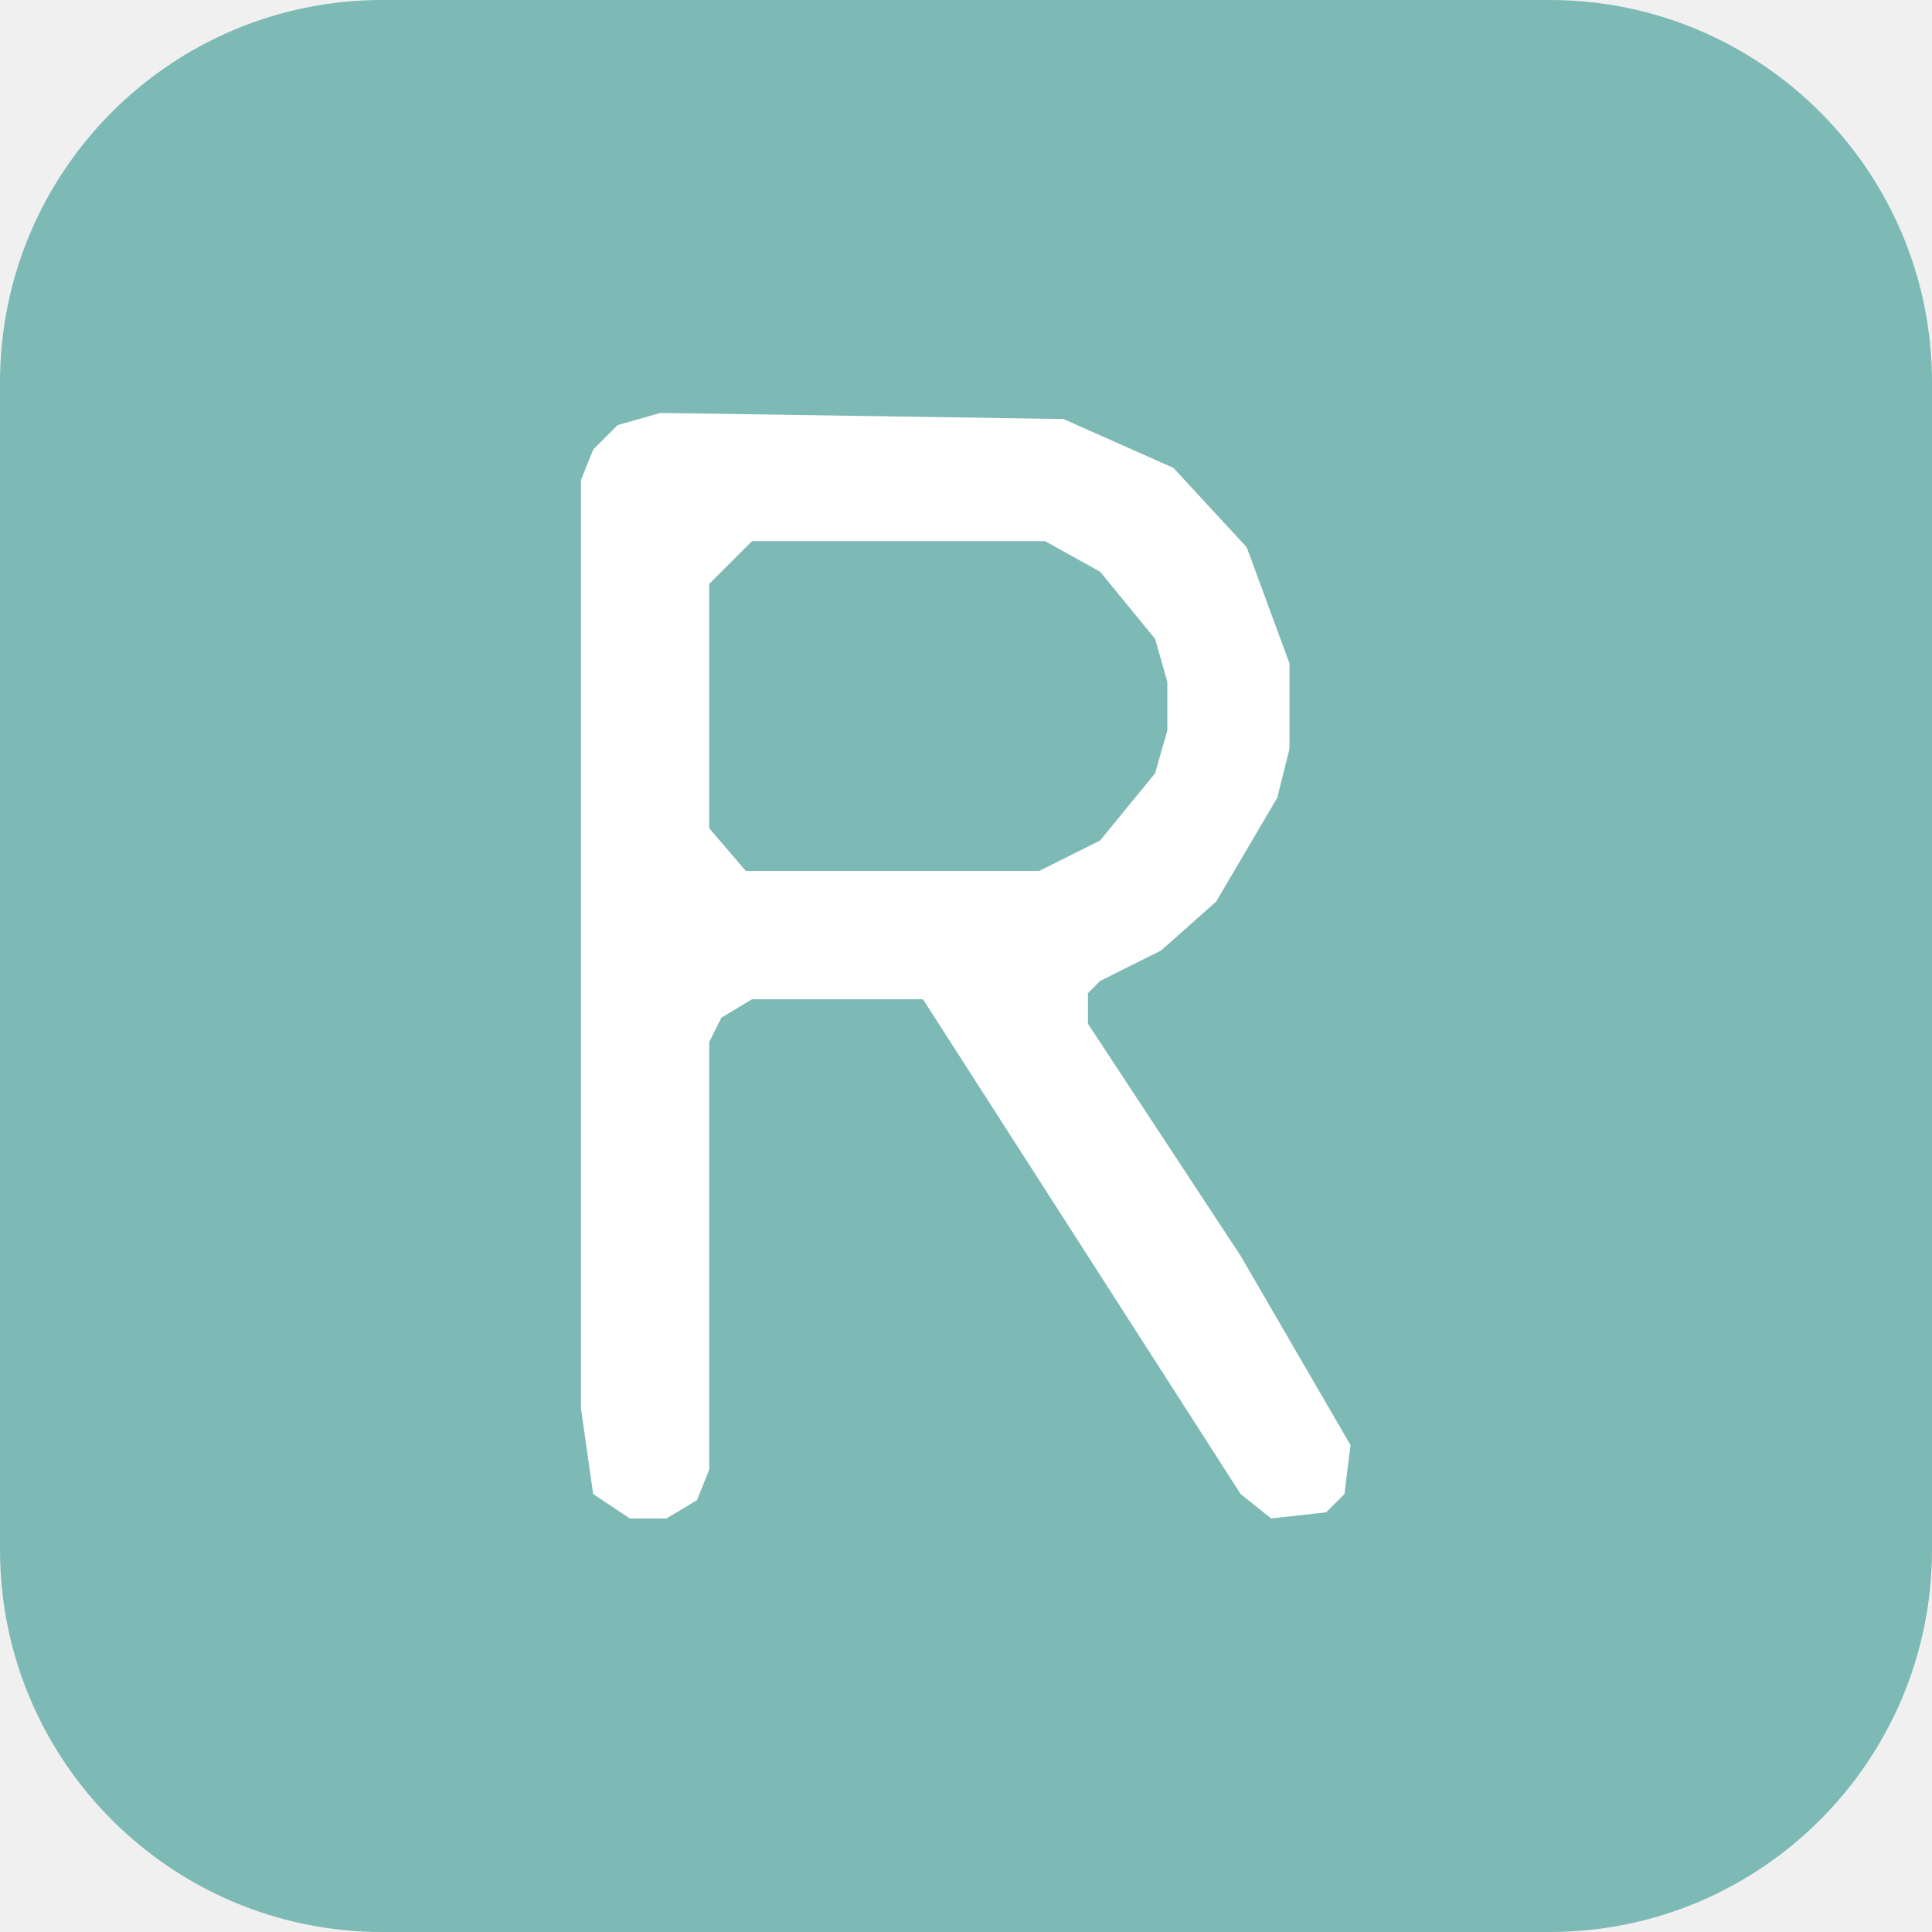
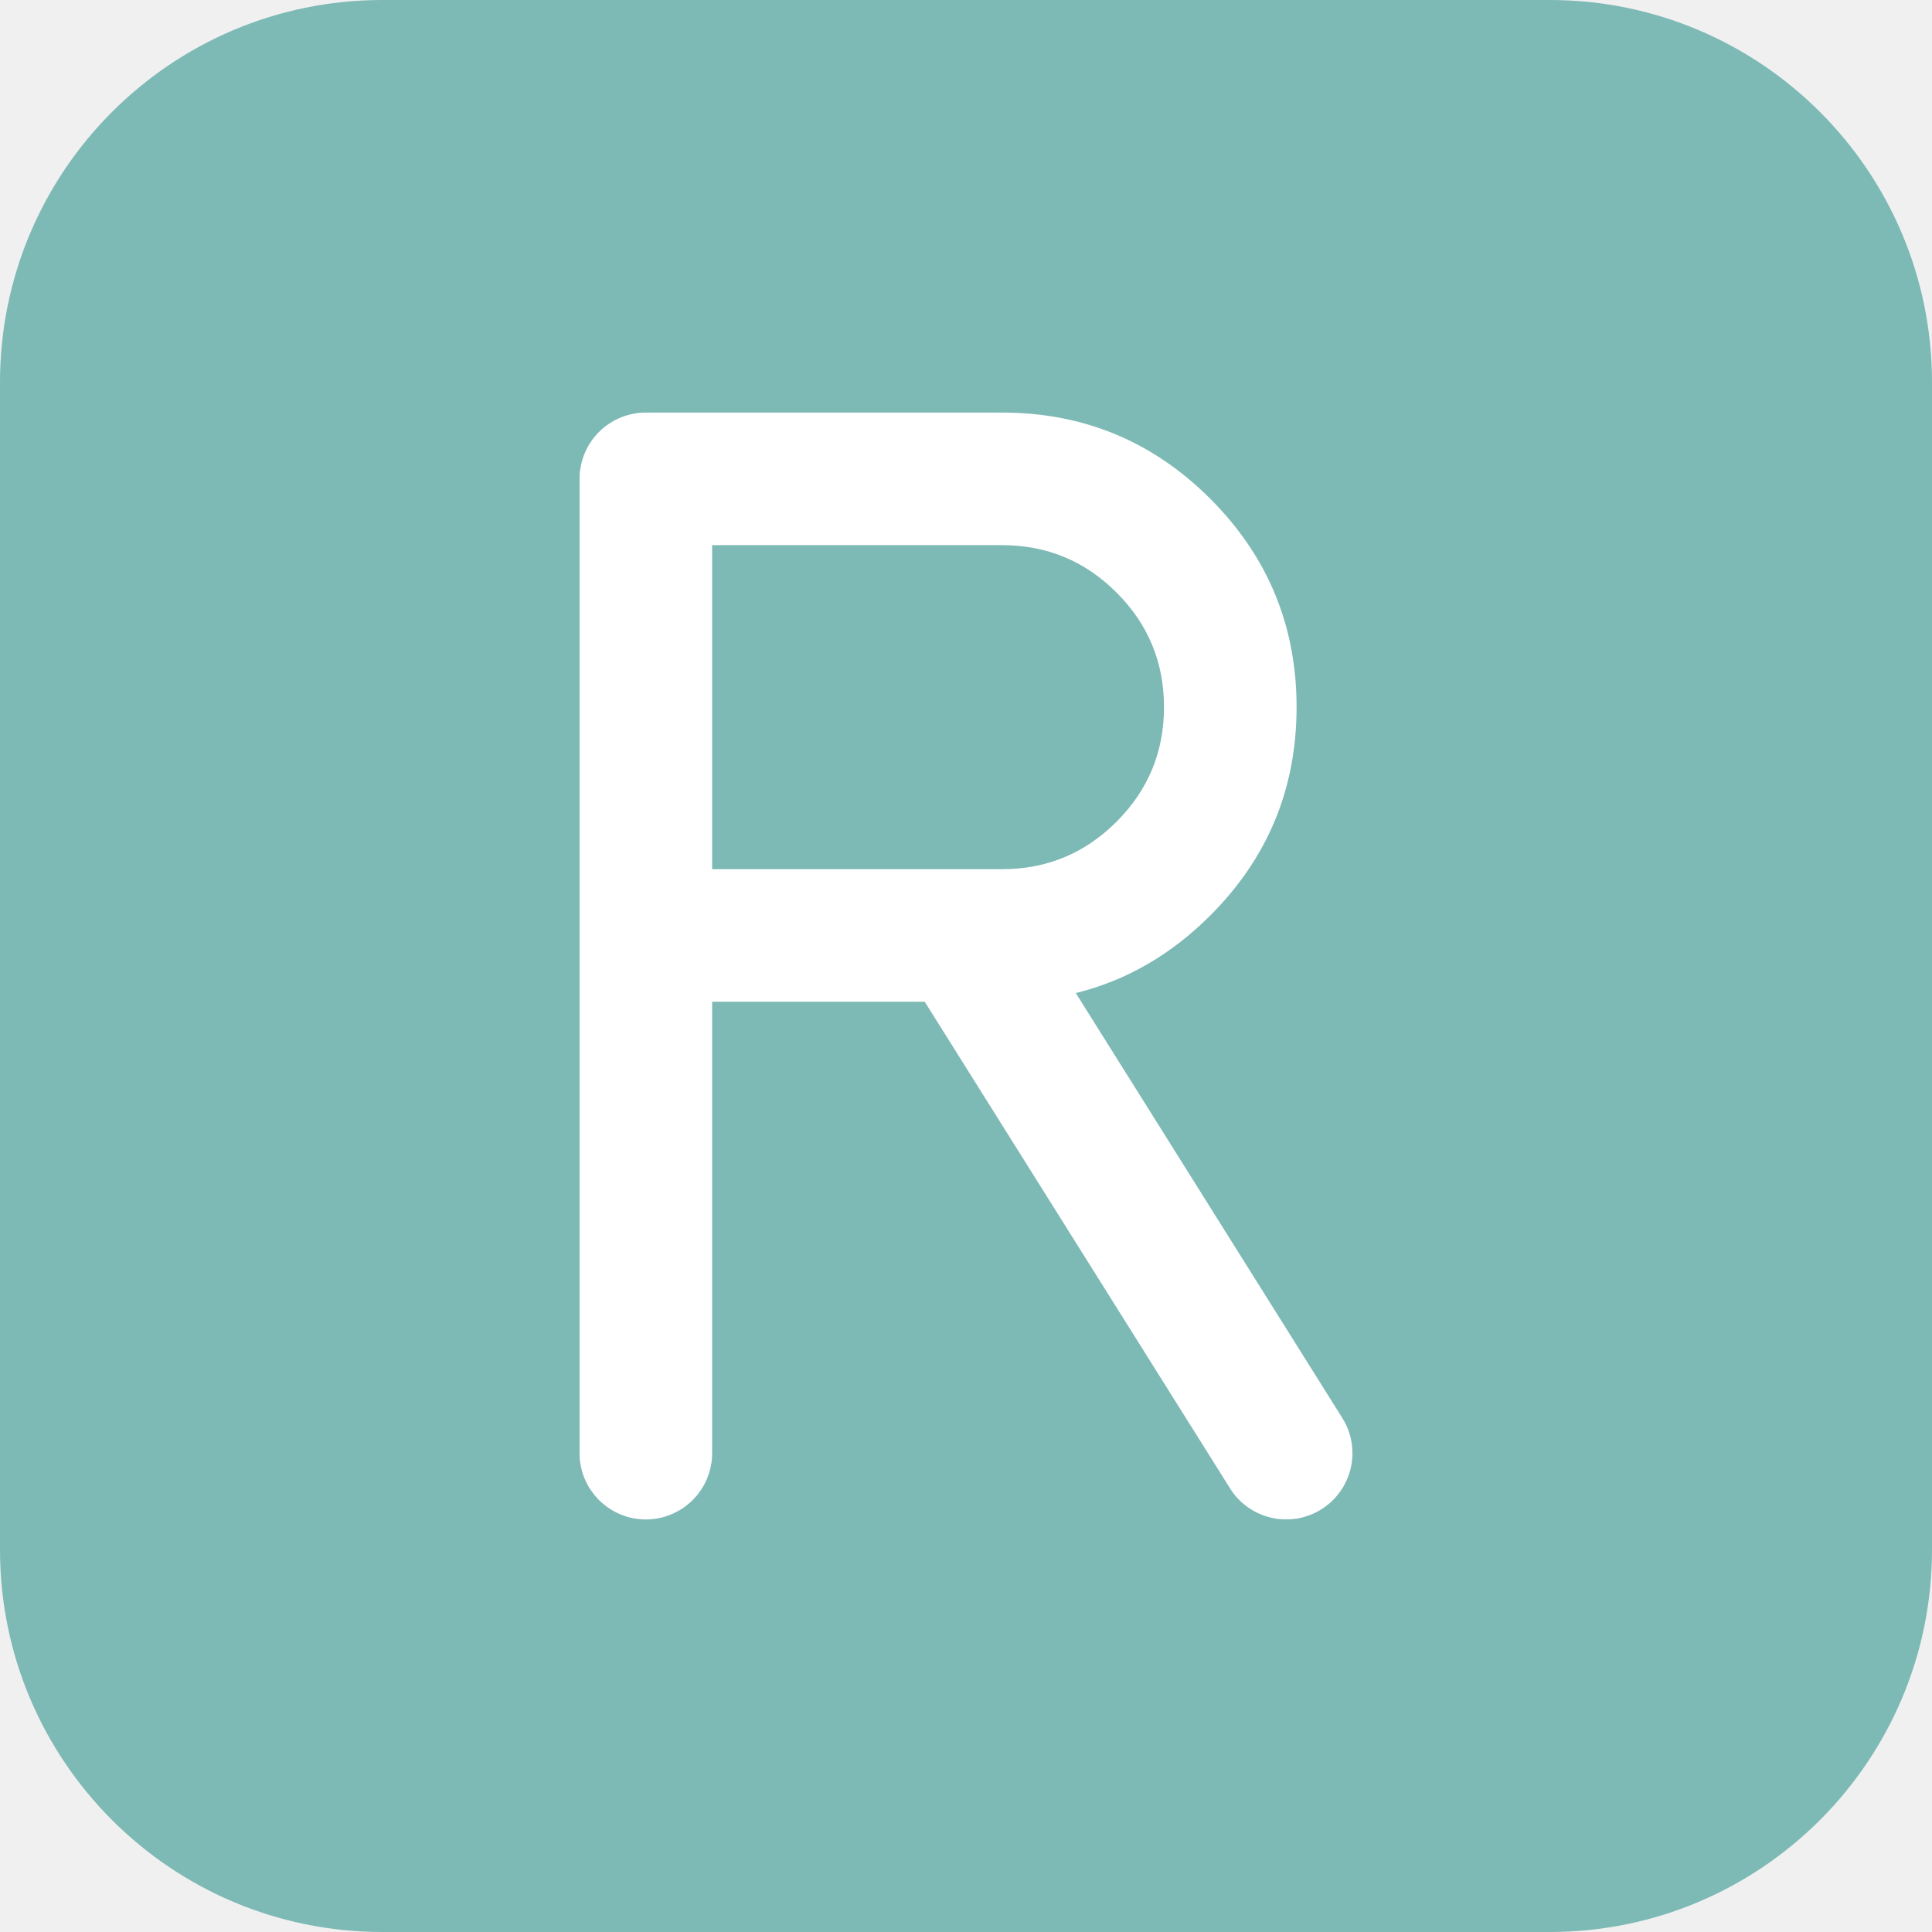
<svg xmlns="http://www.w3.org/2000/svg" viewBox="0 0 192 192">
  <rect width="192" height="192" rx="38" fill="#7DB9B5" />
-   <g fill="white" transform="translate(54.7 38) scale(0.607)">
-     <path d="M 11 7 L 7 11 L 5 16 L 5 168 L 7 182 L 13 186 L 19 186 L 24 183 L 26 178 L 26 108 L 28 104 L 33 101 L 61 101 L 113 182 L 118 186 L 127 185 L 130 182 L 131 174 L 113 143 L 88 105 L 88 100 L 90 98 L 100 93 L 109 85 L 119 68 L 121 60 L 121 46 L 114 27 L 102 14 L 84 6 L 18 5 Z M 26 33 L 33 26 L 81 26 L 90 31 L 99 42 L 101 49 L 101 57 L 99 64 L 90 75 L 80 80 L 32 80 L 26 73 Z" />
-   </g>
+   <path fill="#FFFFFF" transform="matrix(0.909942 0 0 0.909942 57.595 41.000)" d="M0 113.65V7.24Q0 6.88 0.03 6.53Q0.07 6.18 0.14 5.83Q0.21 5.48 0.31 5.14Q0.41 4.8 0.55 4.47Q0.69 4.14 0.85 3.83Q1.02 3.51 1.22 3.22Q1.42 2.92 1.64 2.65Q1.87 2.37 2.12 2.12Q2.37 1.87 2.65 1.64Q2.92 1.42 3.22 1.22Q3.51 1.02 3.83 0.85Q4.14 0.69 4.47 0.55Q4.8 0.41 5.14 0.31Q5.48 0.21 5.83 0.14Q6.18 0.07 6.53 0.03Q6.88 0 7.24 0H46.14Q59.47 0 68.89 9.42Q78.31 18.85 78.31 32.17Q78.31 45.5 68.89 54.92Q62.45 61.36 54.2 63.4L83.3 109.8Q83.49 110.1 83.65 110.42Q83.81 110.74 83.94 111.07Q84.06 111.4 84.16 111.75Q84.25 112.09 84.31 112.44Q84.37 112.79 84.39 113.14Q84.42 113.5 84.41 113.86Q84.4 114.21 84.35 114.56Q84.31 114.92 84.23 115.26Q84.15 115.61 84.04 115.95Q83.92 116.28 83.78 116.61Q83.63 116.93 83.46 117.24Q83.28 117.55 83.07 117.84Q82.87 118.13 82.63 118.4Q82.4 118.67 82.14 118.91Q81.88 119.16 81.6 119.37Q81.32 119.59 81.02 119.78Q80.72 119.97 80.4 120.13Q80.08 120.29 79.75 120.41Q79.42 120.54 79.07 120.63Q78.73 120.73 78.38 120.79Q78.03 120.84 77.67 120.87Q77.32 120.89 76.96 120.88Q76.61 120.87 76.25 120.83Q75.9 120.78 75.56 120.7Q75.21 120.62 74.87 120.51Q74.53 120.4 74.21 120.25Q73.89 120.11 73.58 119.93Q73.27 119.75 72.98 119.55Q72.69 119.34 72.42 119.11Q72.15 118.88 71.91 118.62Q71.66 118.36 71.45 118.08Q71.23 117.8 71.04 117.49L37.7 64.35H14.48V113.65Q14.48 114 14.45 114.36Q14.41 114.71 14.34 115.06Q14.27 115.41 14.17 115.75Q14.06 116.09 13.93 116.42Q13.79 116.75 13.63 117.06Q13.46 117.37 13.26 117.67Q13.06 117.96 12.84 118.24Q12.61 118.51 12.36 118.77Q12.11 119.02 11.83 119.24Q11.56 119.47 11.26 119.67Q10.97 119.86 10.65 120.03Q10.34 120.2 10.01 120.34Q9.68 120.47 9.34 120.58Q9 120.68 8.65 120.75Q8.3 120.82 7.95 120.85Q7.6 120.89 7.24 120.89Q6.88 120.89 6.53 120.85Q6.18 120.82 5.83 120.75Q5.48 120.68 5.14 120.58Q4.8 120.47 4.47 120.34Q4.14 120.2 3.83 120.03Q3.51 119.86 3.22 119.67Q2.92 119.47 2.65 119.24Q2.37 119.02 2.12 118.77Q1.87 118.51 1.64 118.24Q1.42 117.96 1.22 117.67Q1.02 117.37 0.85 117.06Q0.69 116.75 0.55 116.42Q0.41 116.09 0.31 115.75Q0.21 115.41 0.14 115.06Q0.07 114.71 0.03 114.36Q0 114 0 113.65ZM14.48 49.87H46.14Q53.47 49.87 58.65 44.68Q63.83 39.5 63.83 32.17Q63.83 24.84 58.65 19.66Q53.47 14.48 46.14 14.48H14.48V49.87Z" />
</svg>
